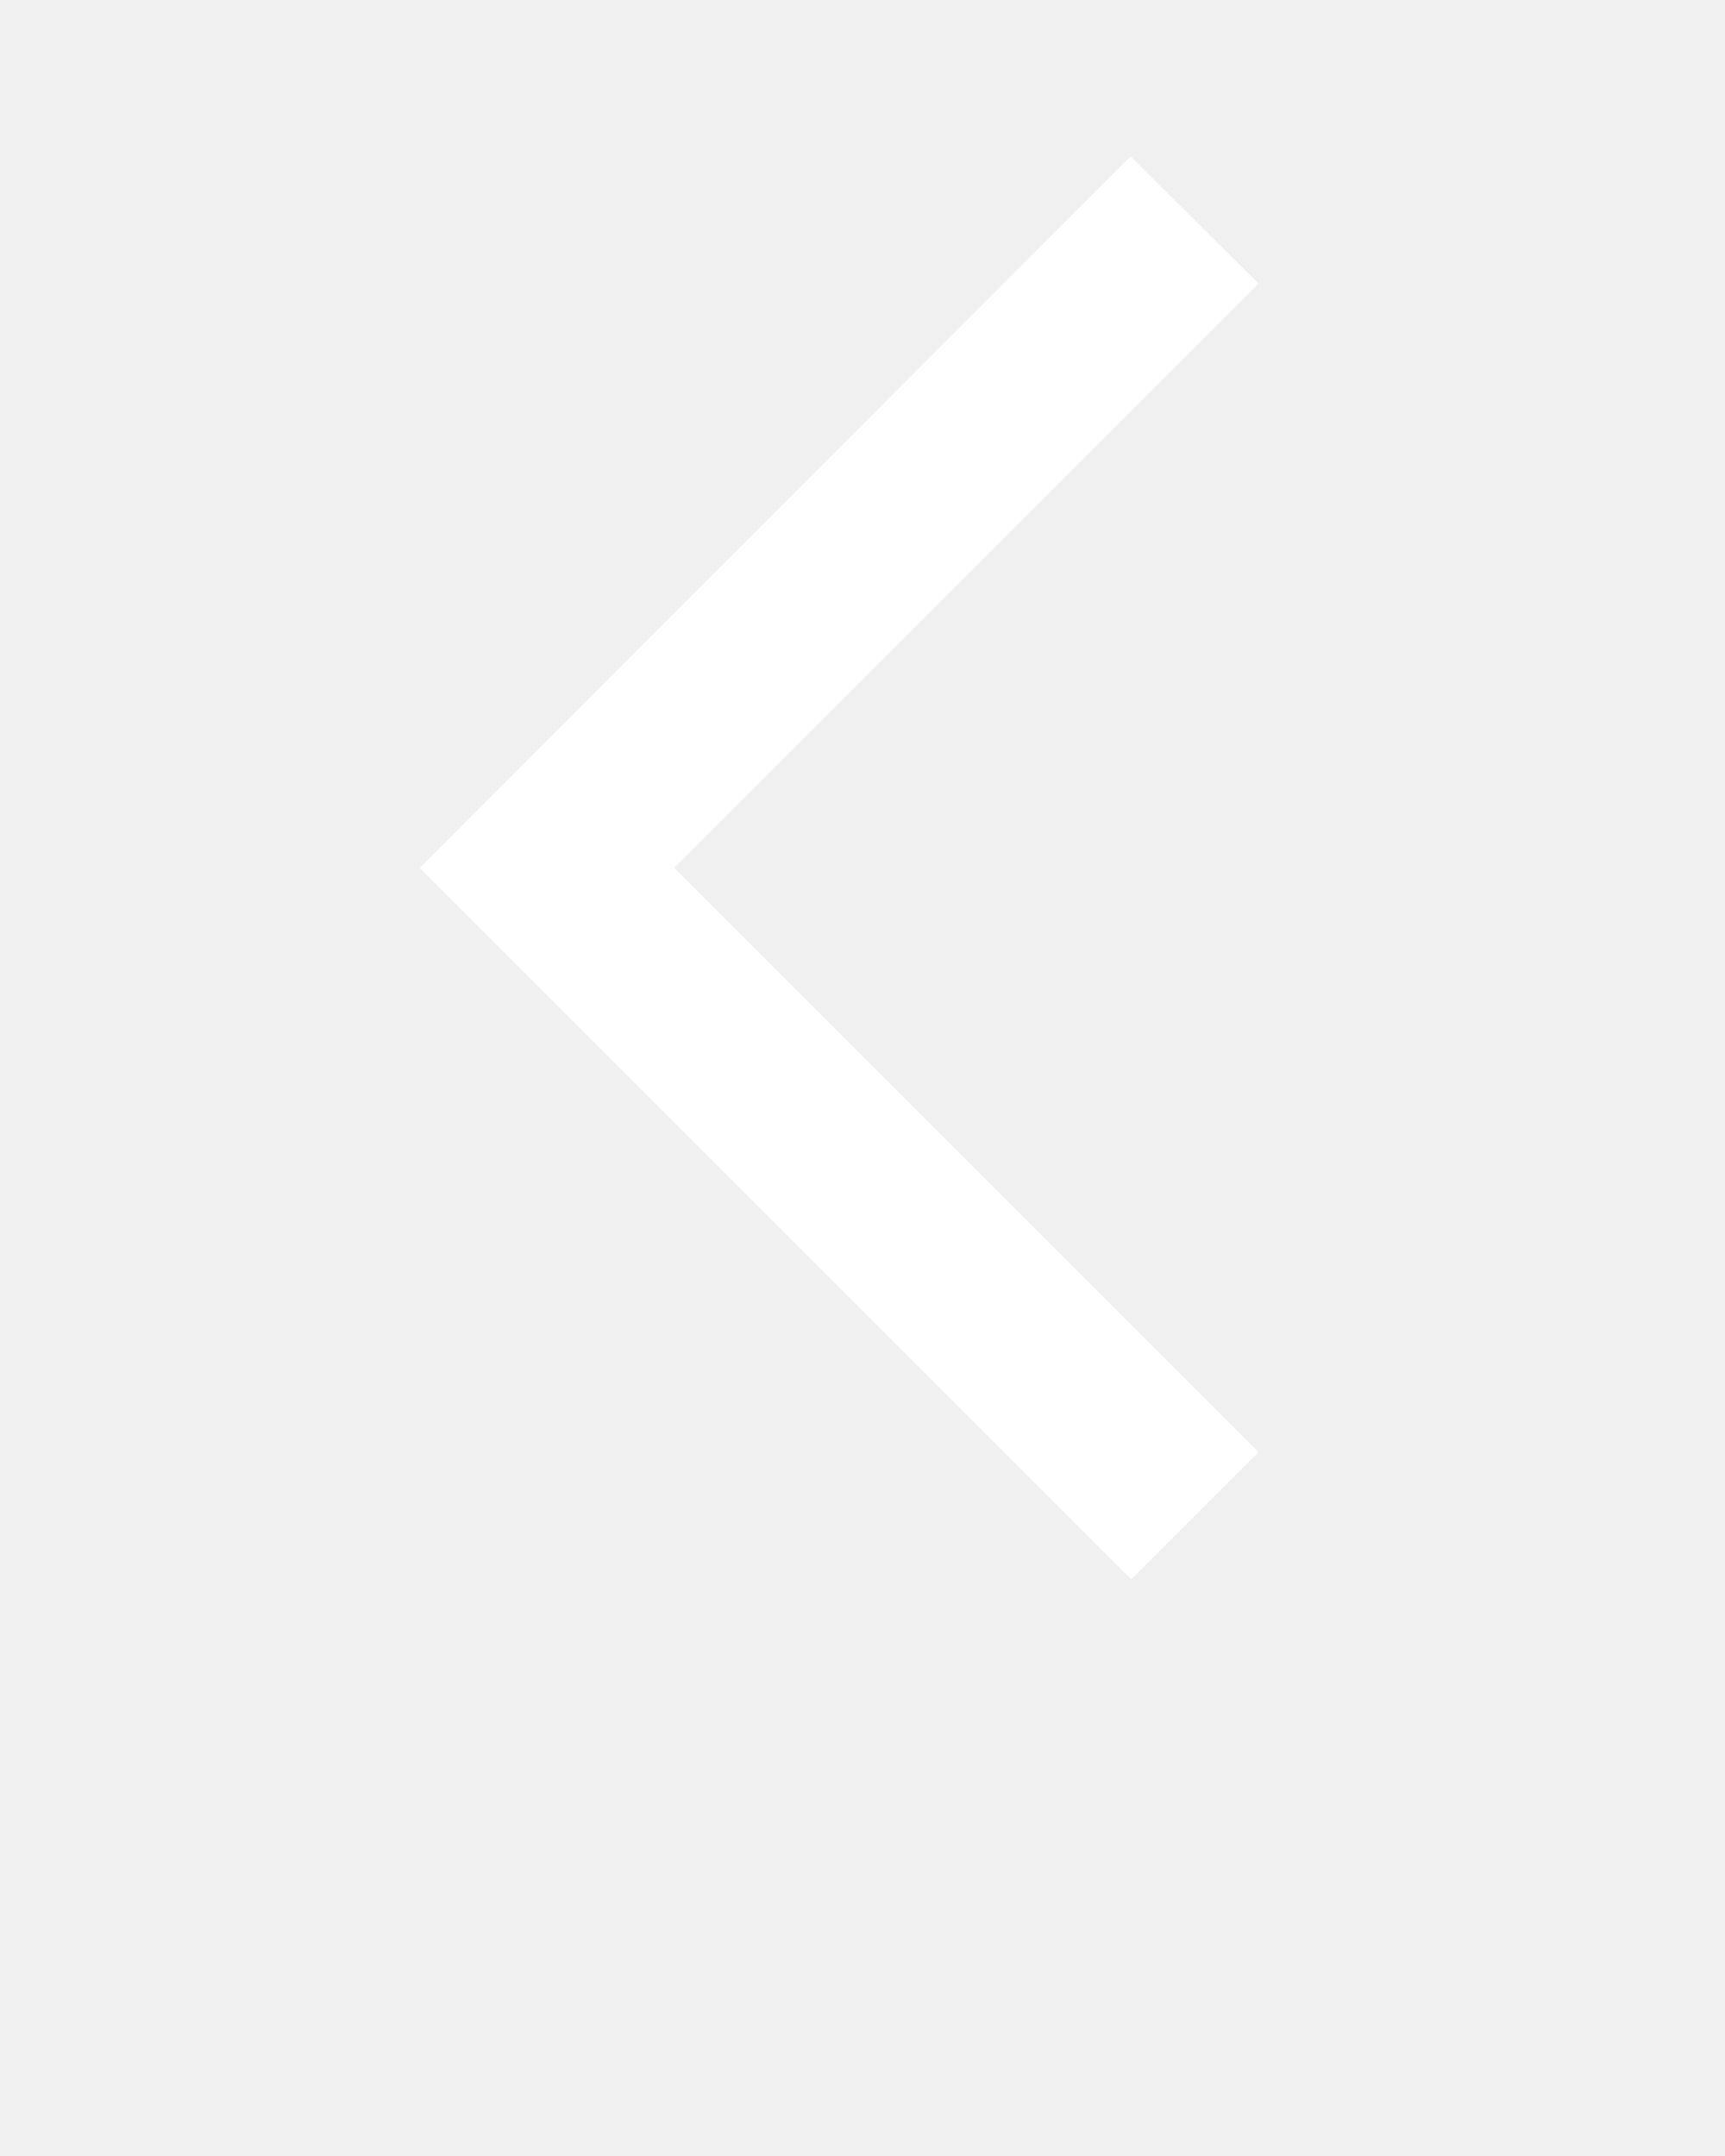
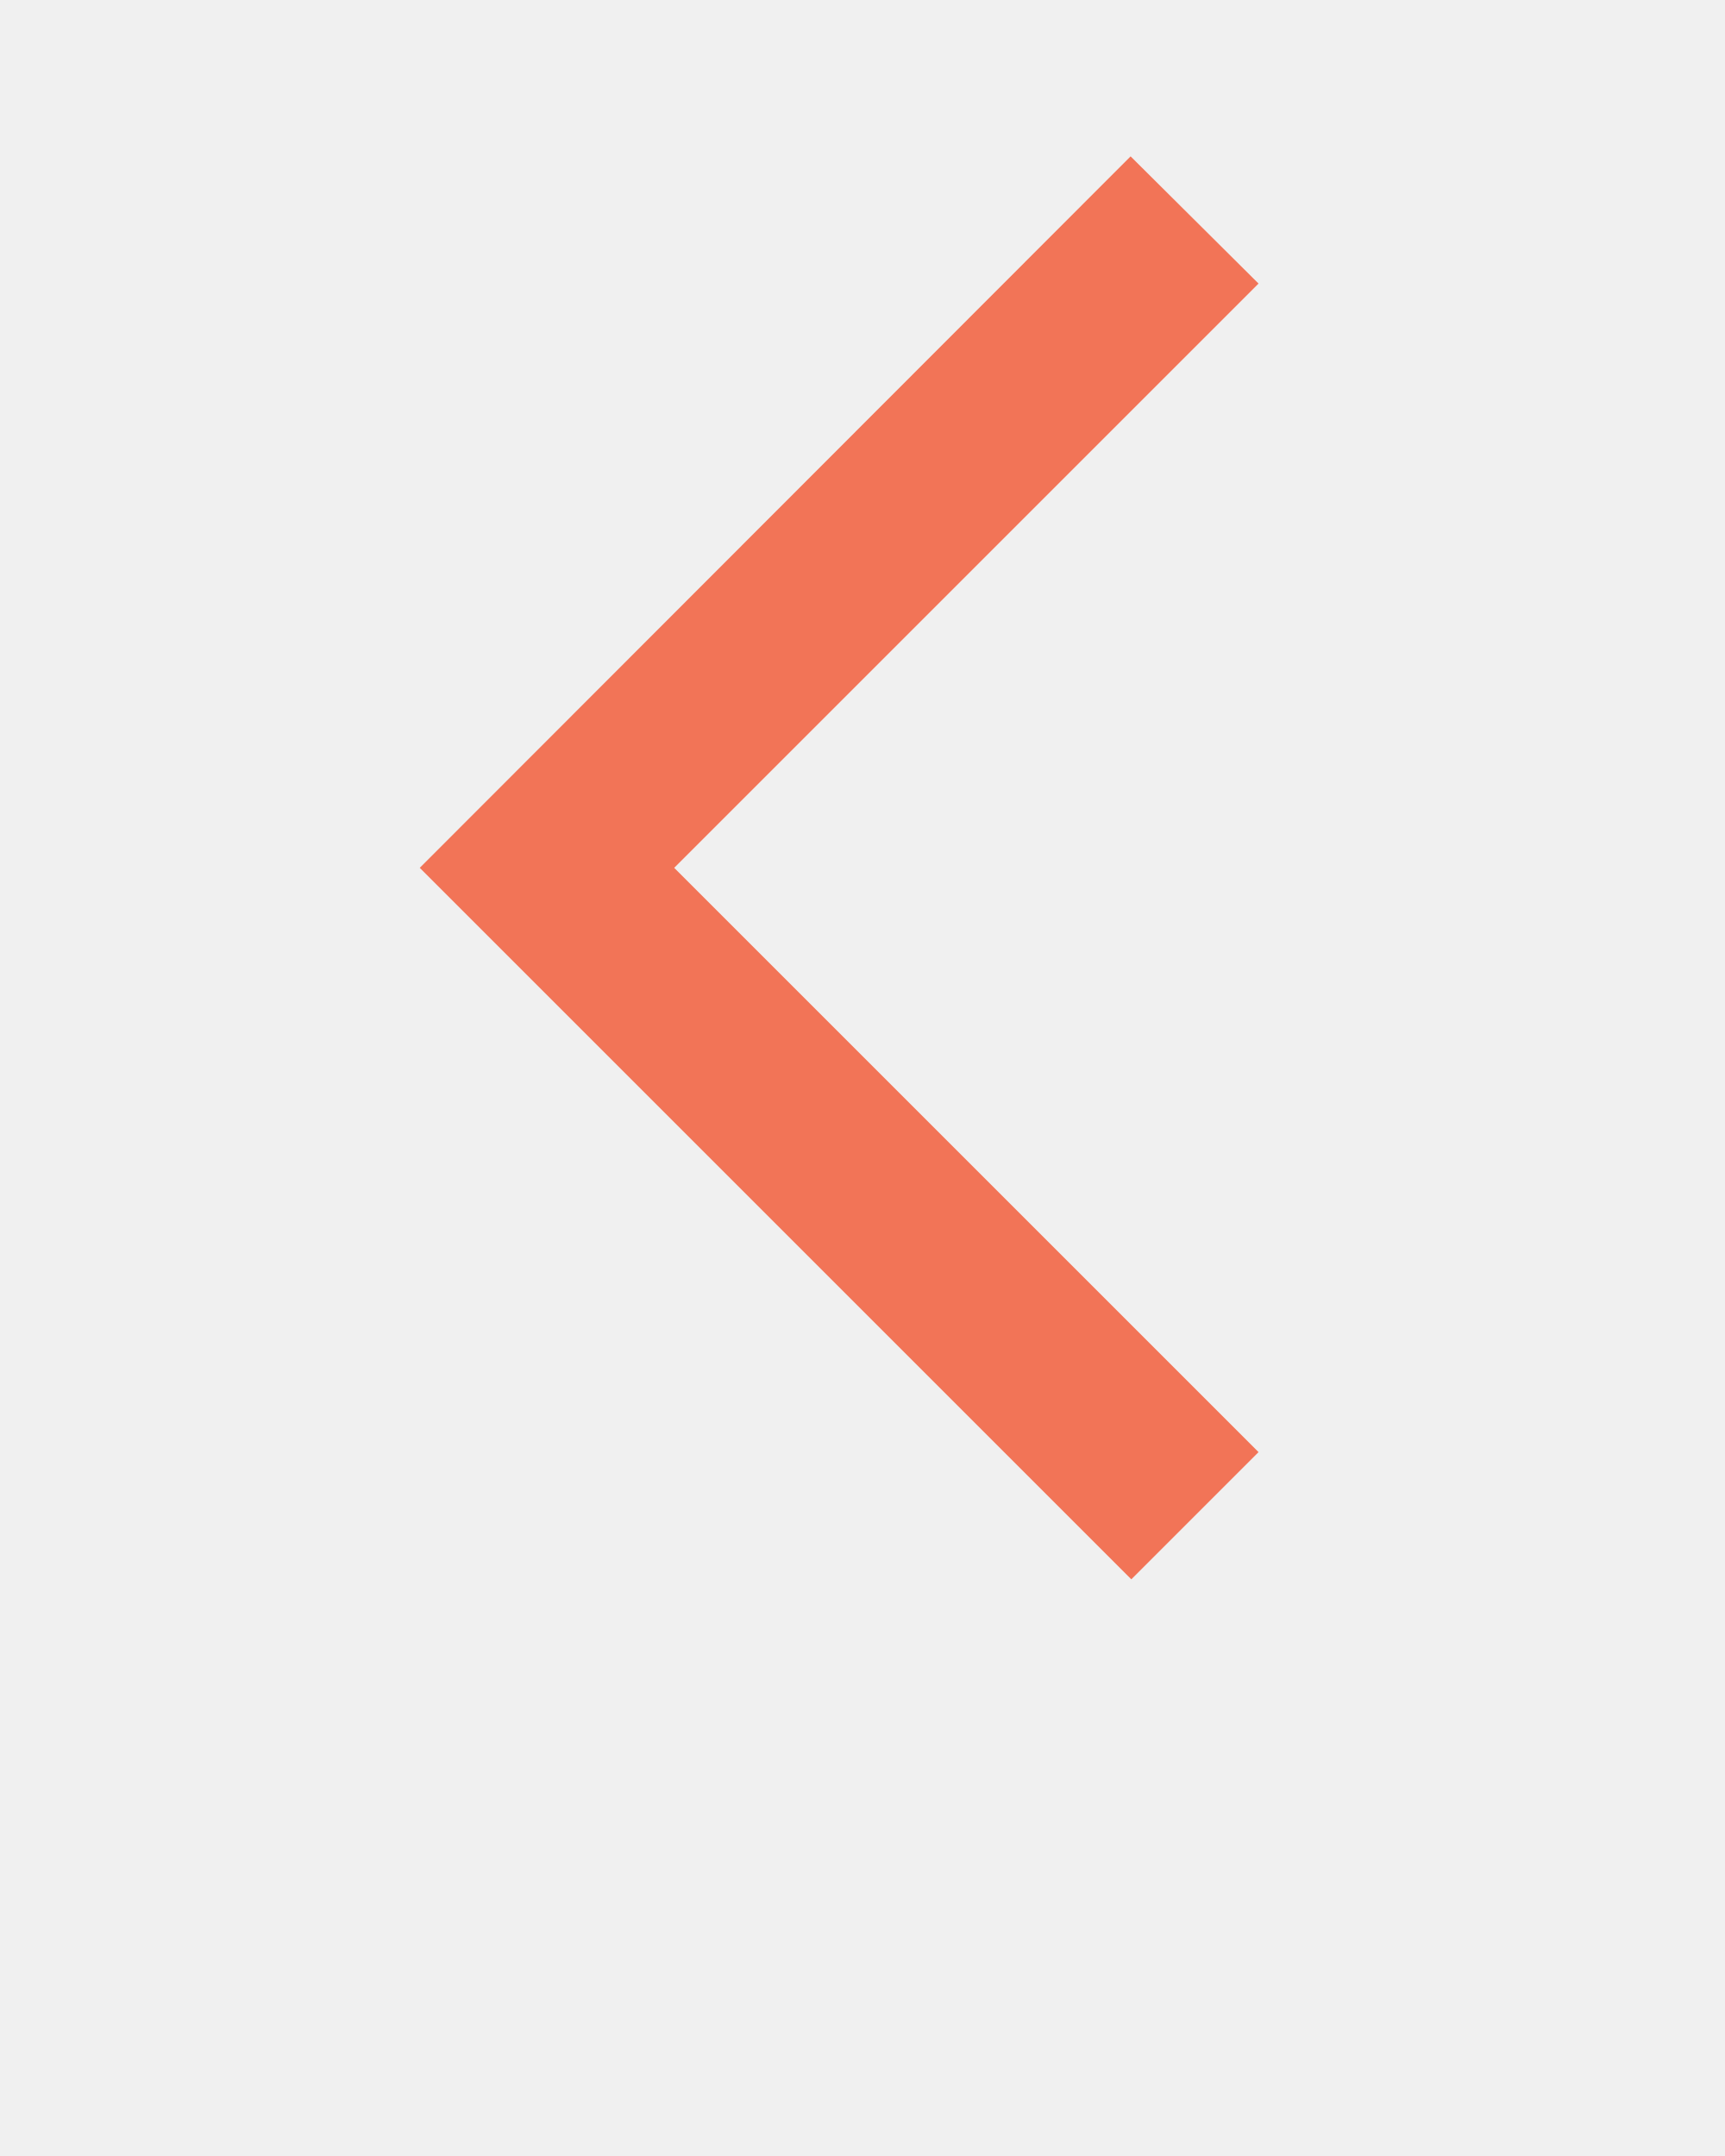
<svg xmlns="http://www.w3.org/2000/svg" width="96" height="120" viewBox="0 0 96 120" fill="none">
-   <path d="M70.04 15.783L62.92 8.703L23.36 48.303L62.96 87.903L70.04 80.823L37.52 48.303L70.04 15.783Z" fill="white" />
+   <path d="M70.04 15.783L62.92 8.703L23.36 48.303L62.96 87.903L70.04 80.823L37.52 48.303L70.04 15.783Z" fill="#f27457" />
</svg>
